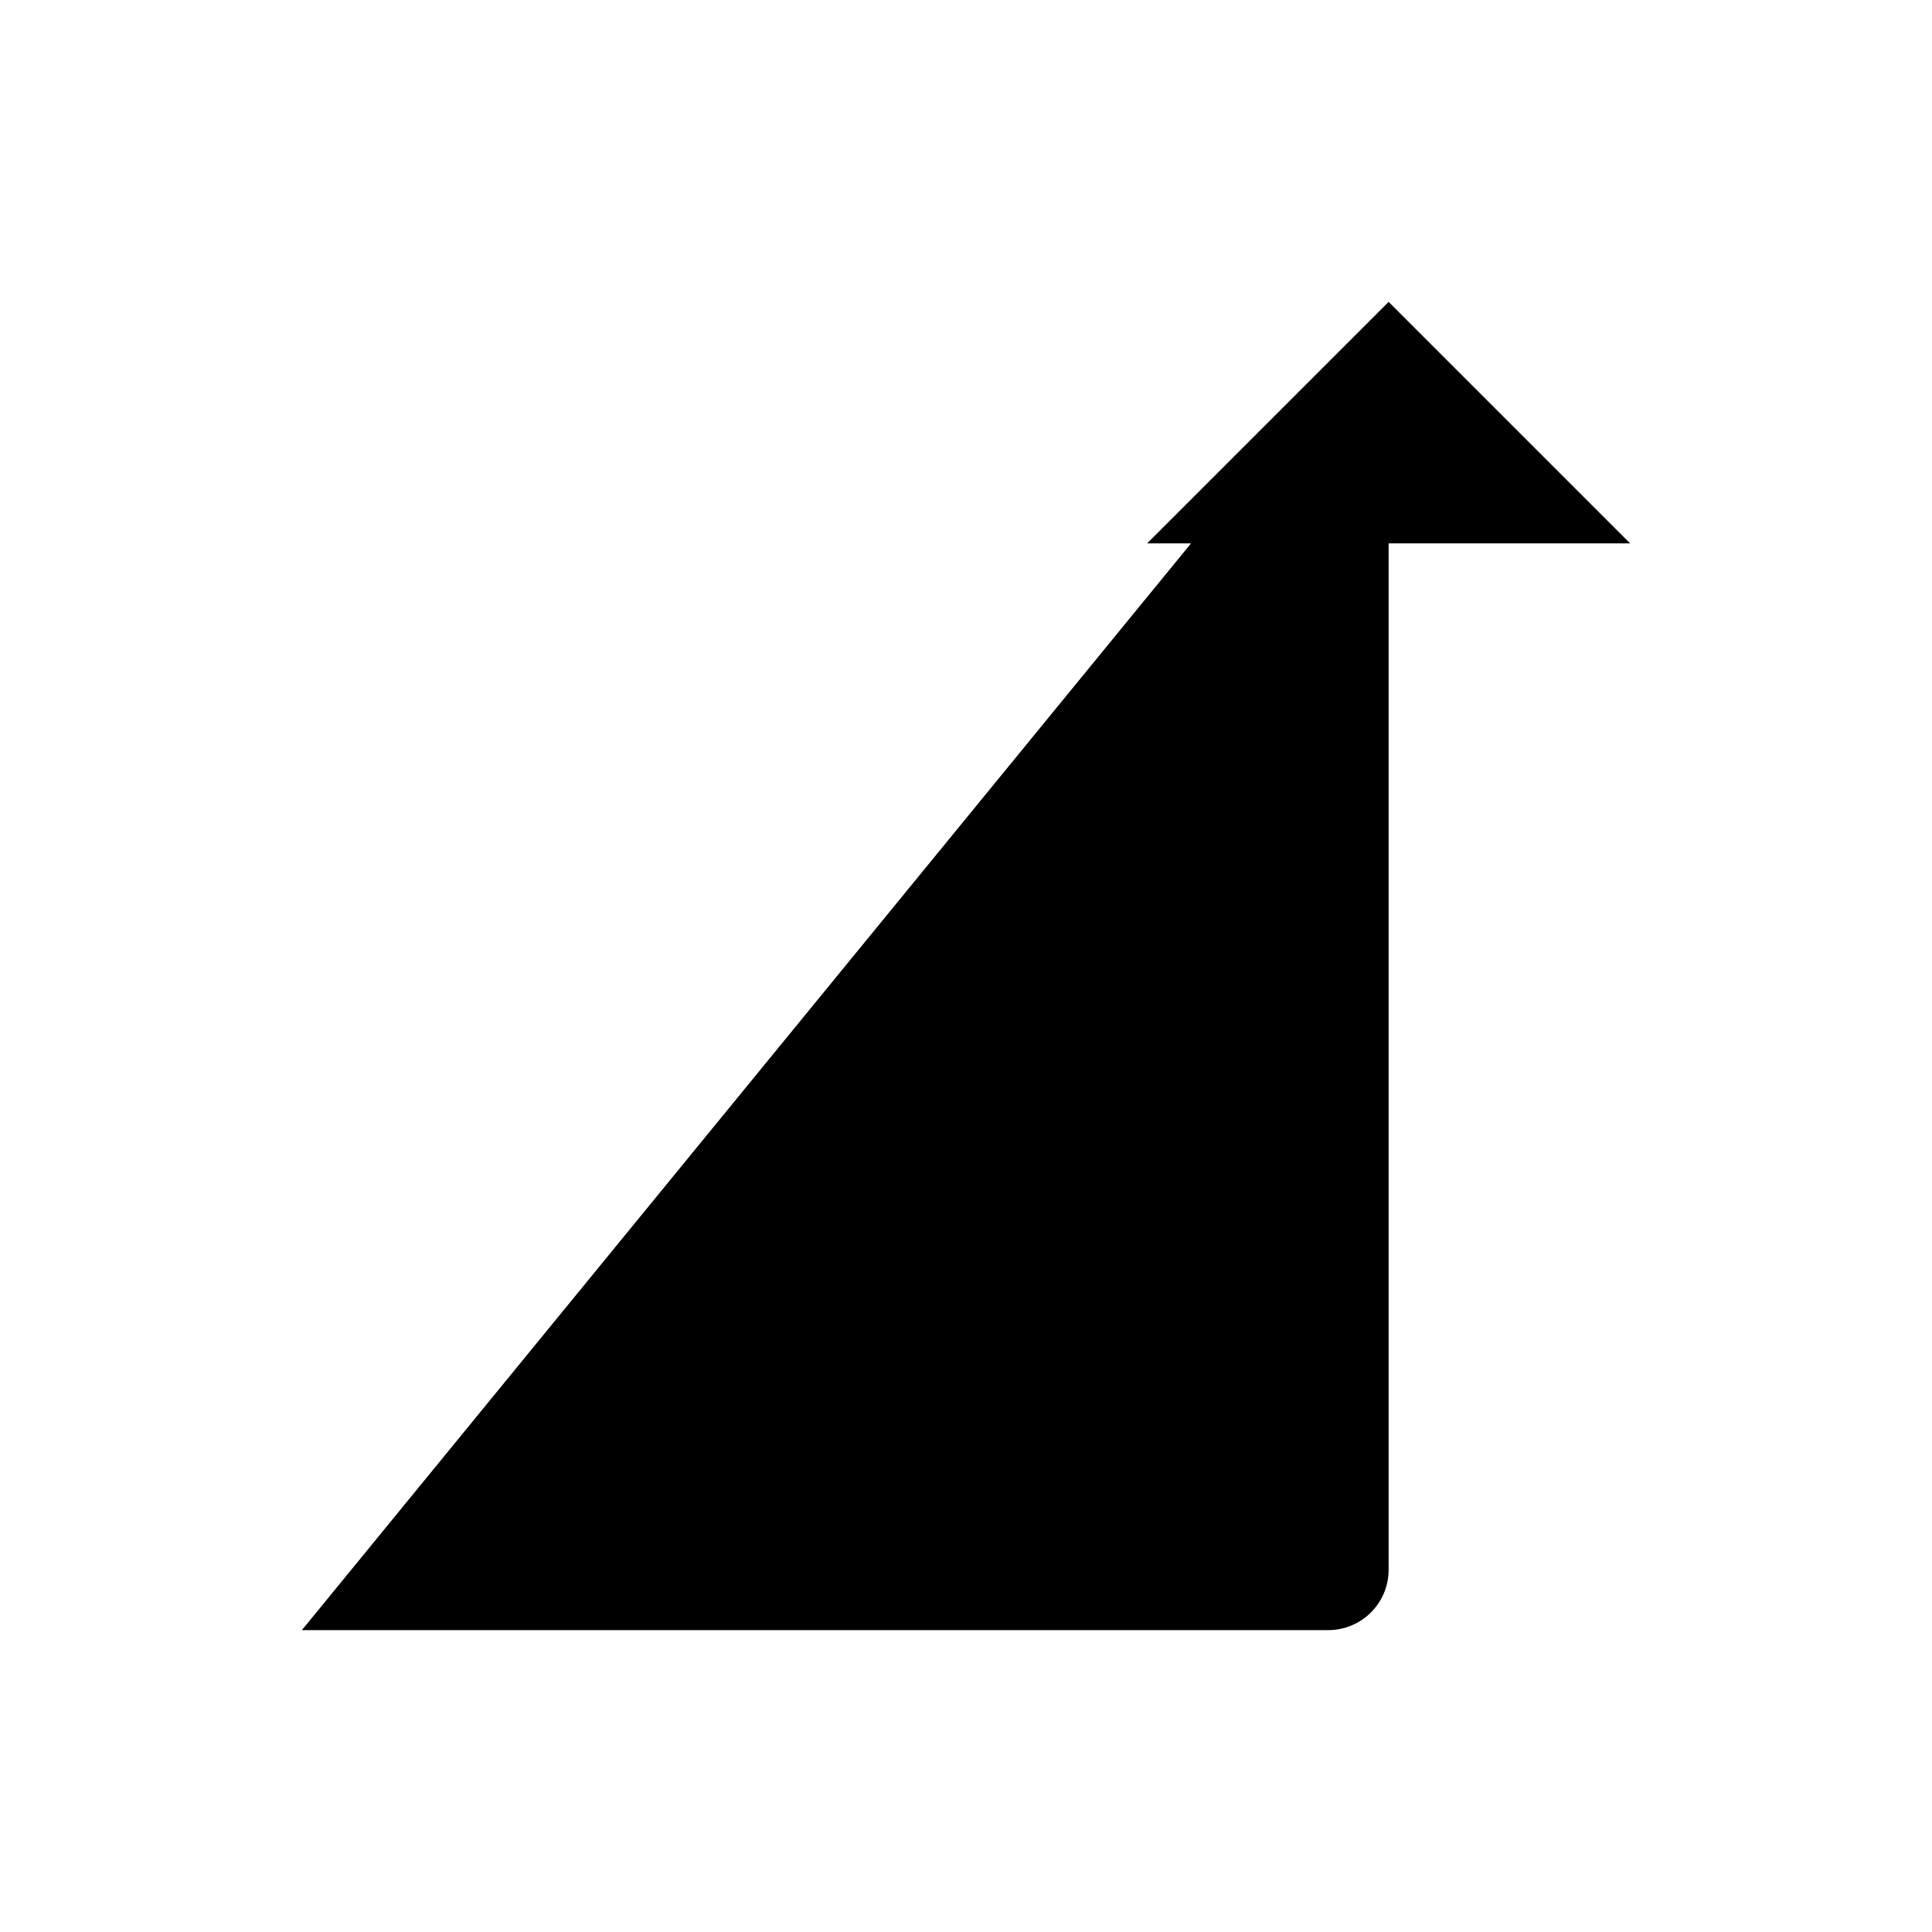
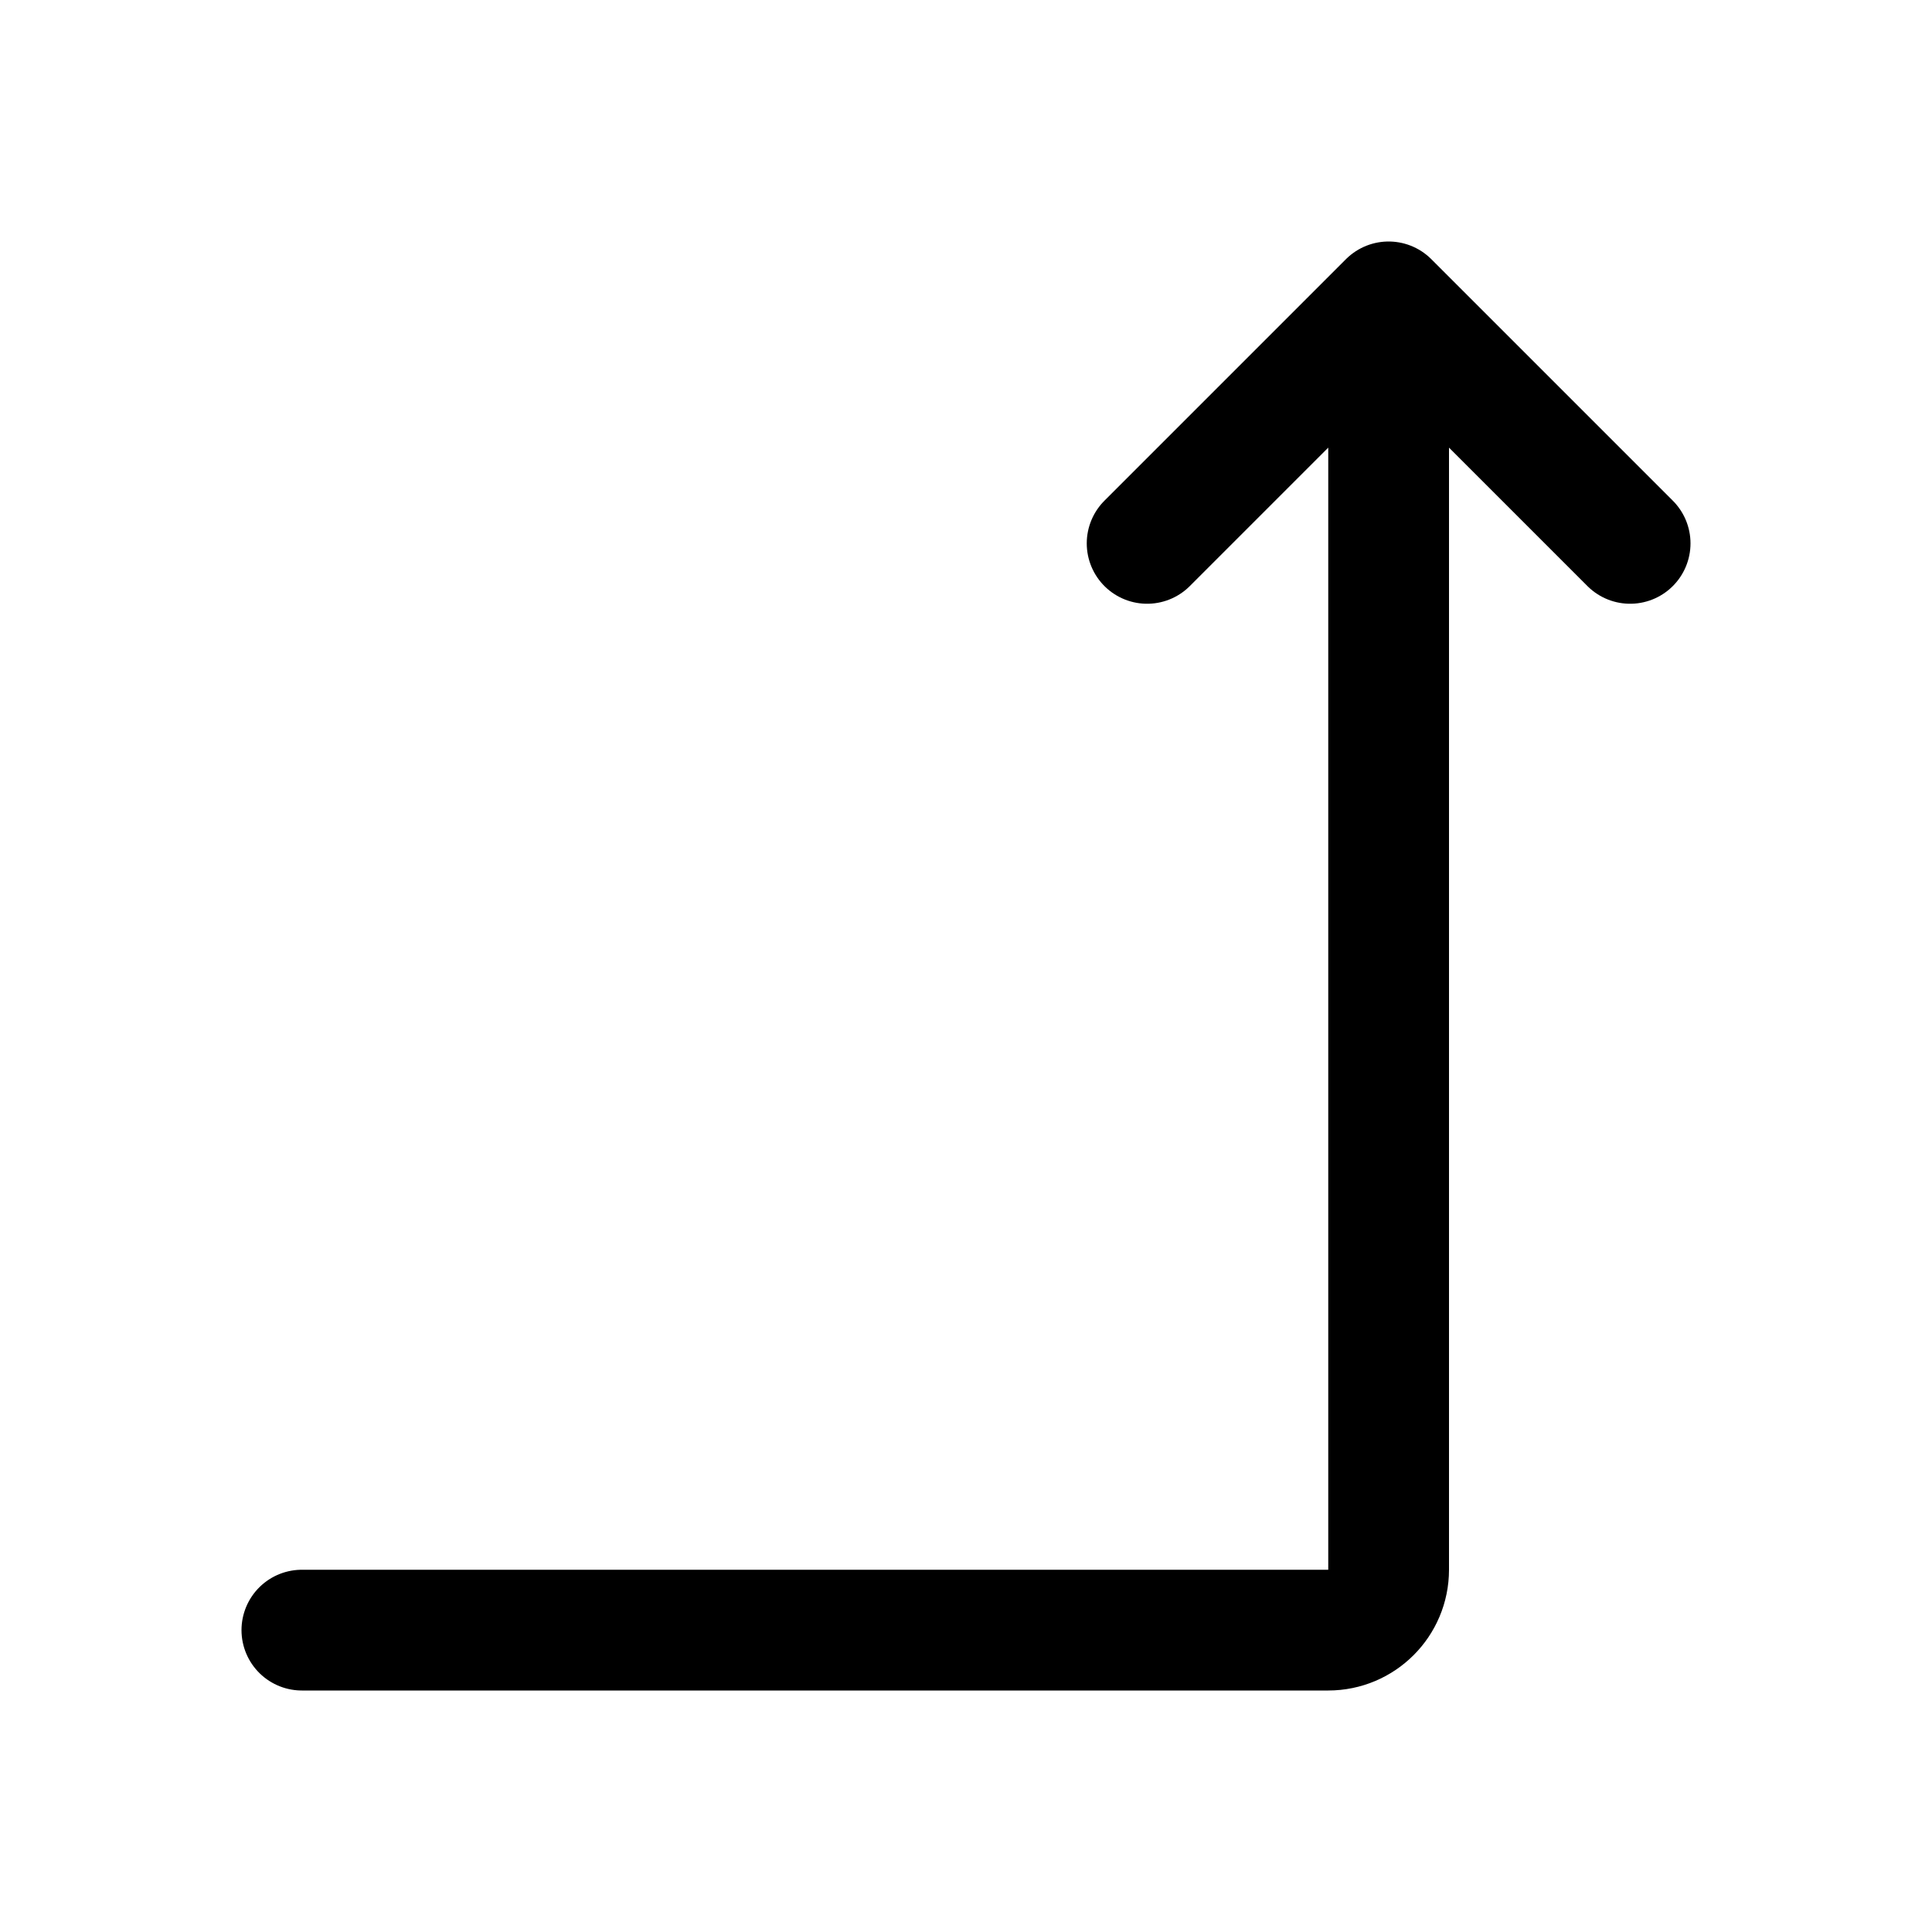
<svg viewBox="0 0 24 24">
-   <path d="M3.75,20.25L16.5,20.25C16.914,20.25,17.25,19.914,17.25,19.5L17.25,3.75M20.25,6.75L17.25,3.75L14.25,6.75" stroke-width="1.5" stroke-linecap="round" stroke-linejoin="round" />
+   <path d="M3.75,20.25L16.5,20.25C16.914,20.25,17.25,19.914,17.25,19.5L17.25,3.75M20.25,6.75L17.25,3.75L14.25,6.75" fill="none" stroke="currentColor" stroke-width="1.5" stroke-linecap="round" stroke-linejoin="round" />
</svg>
